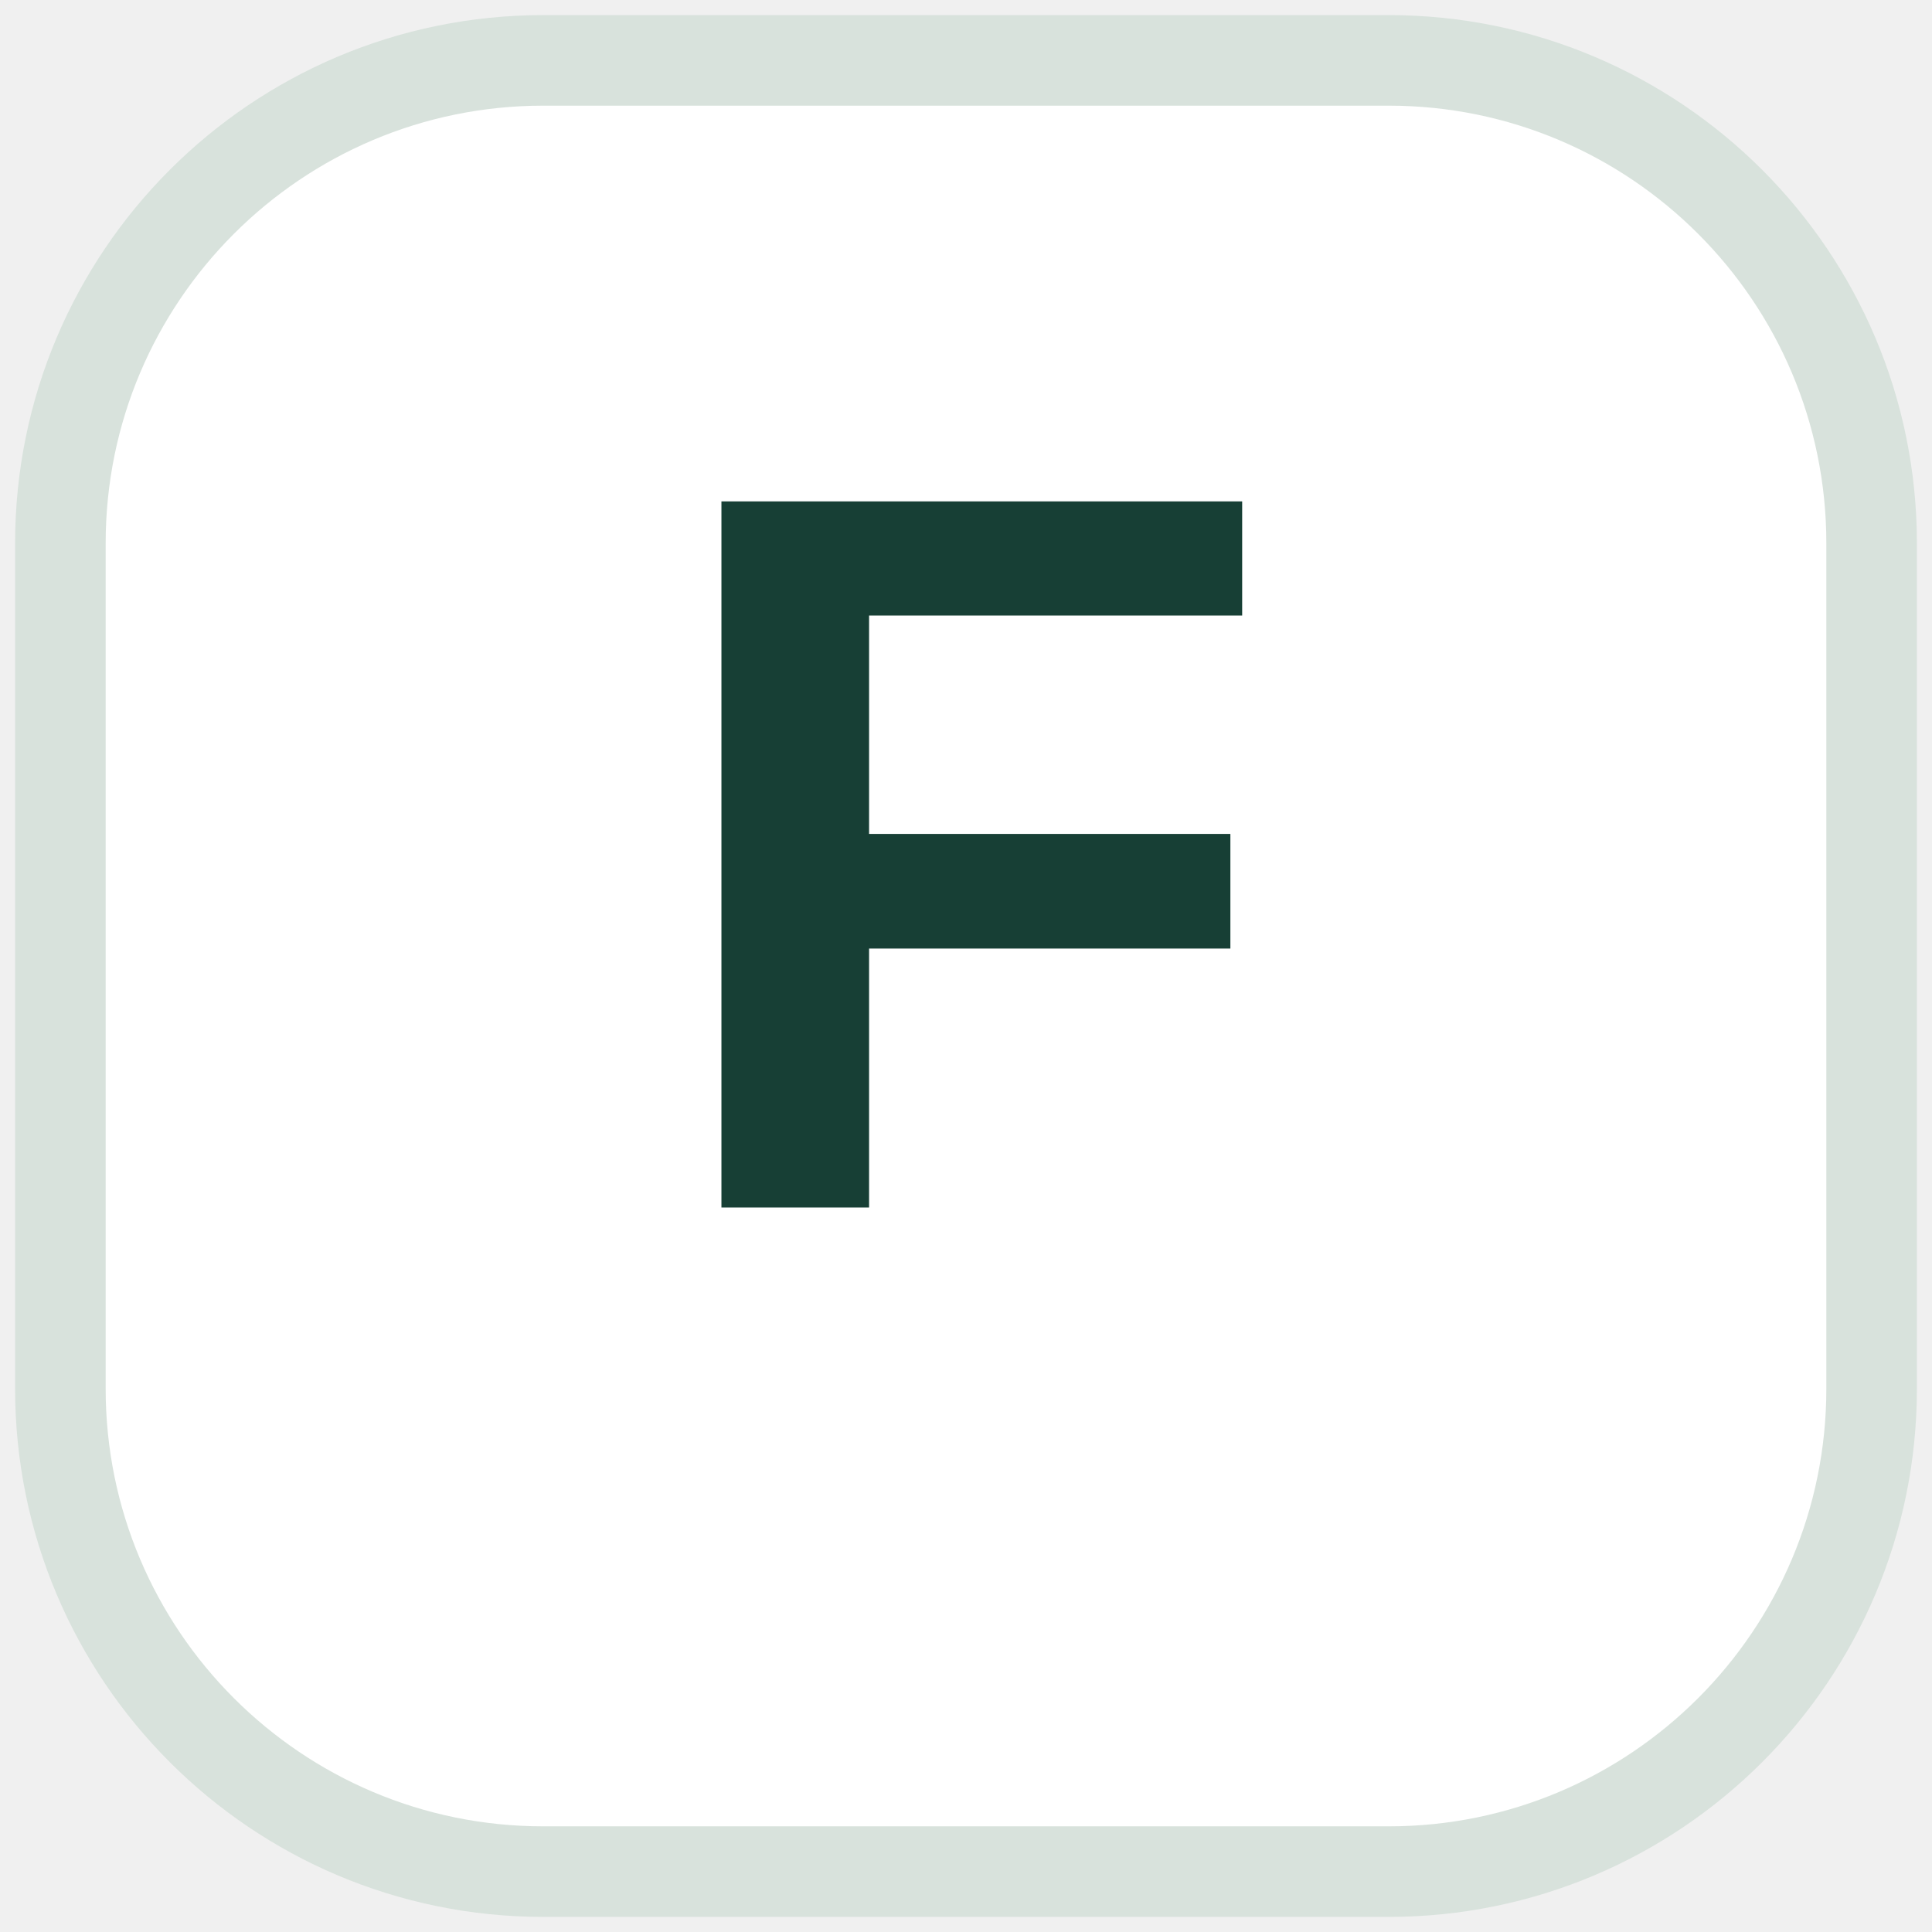
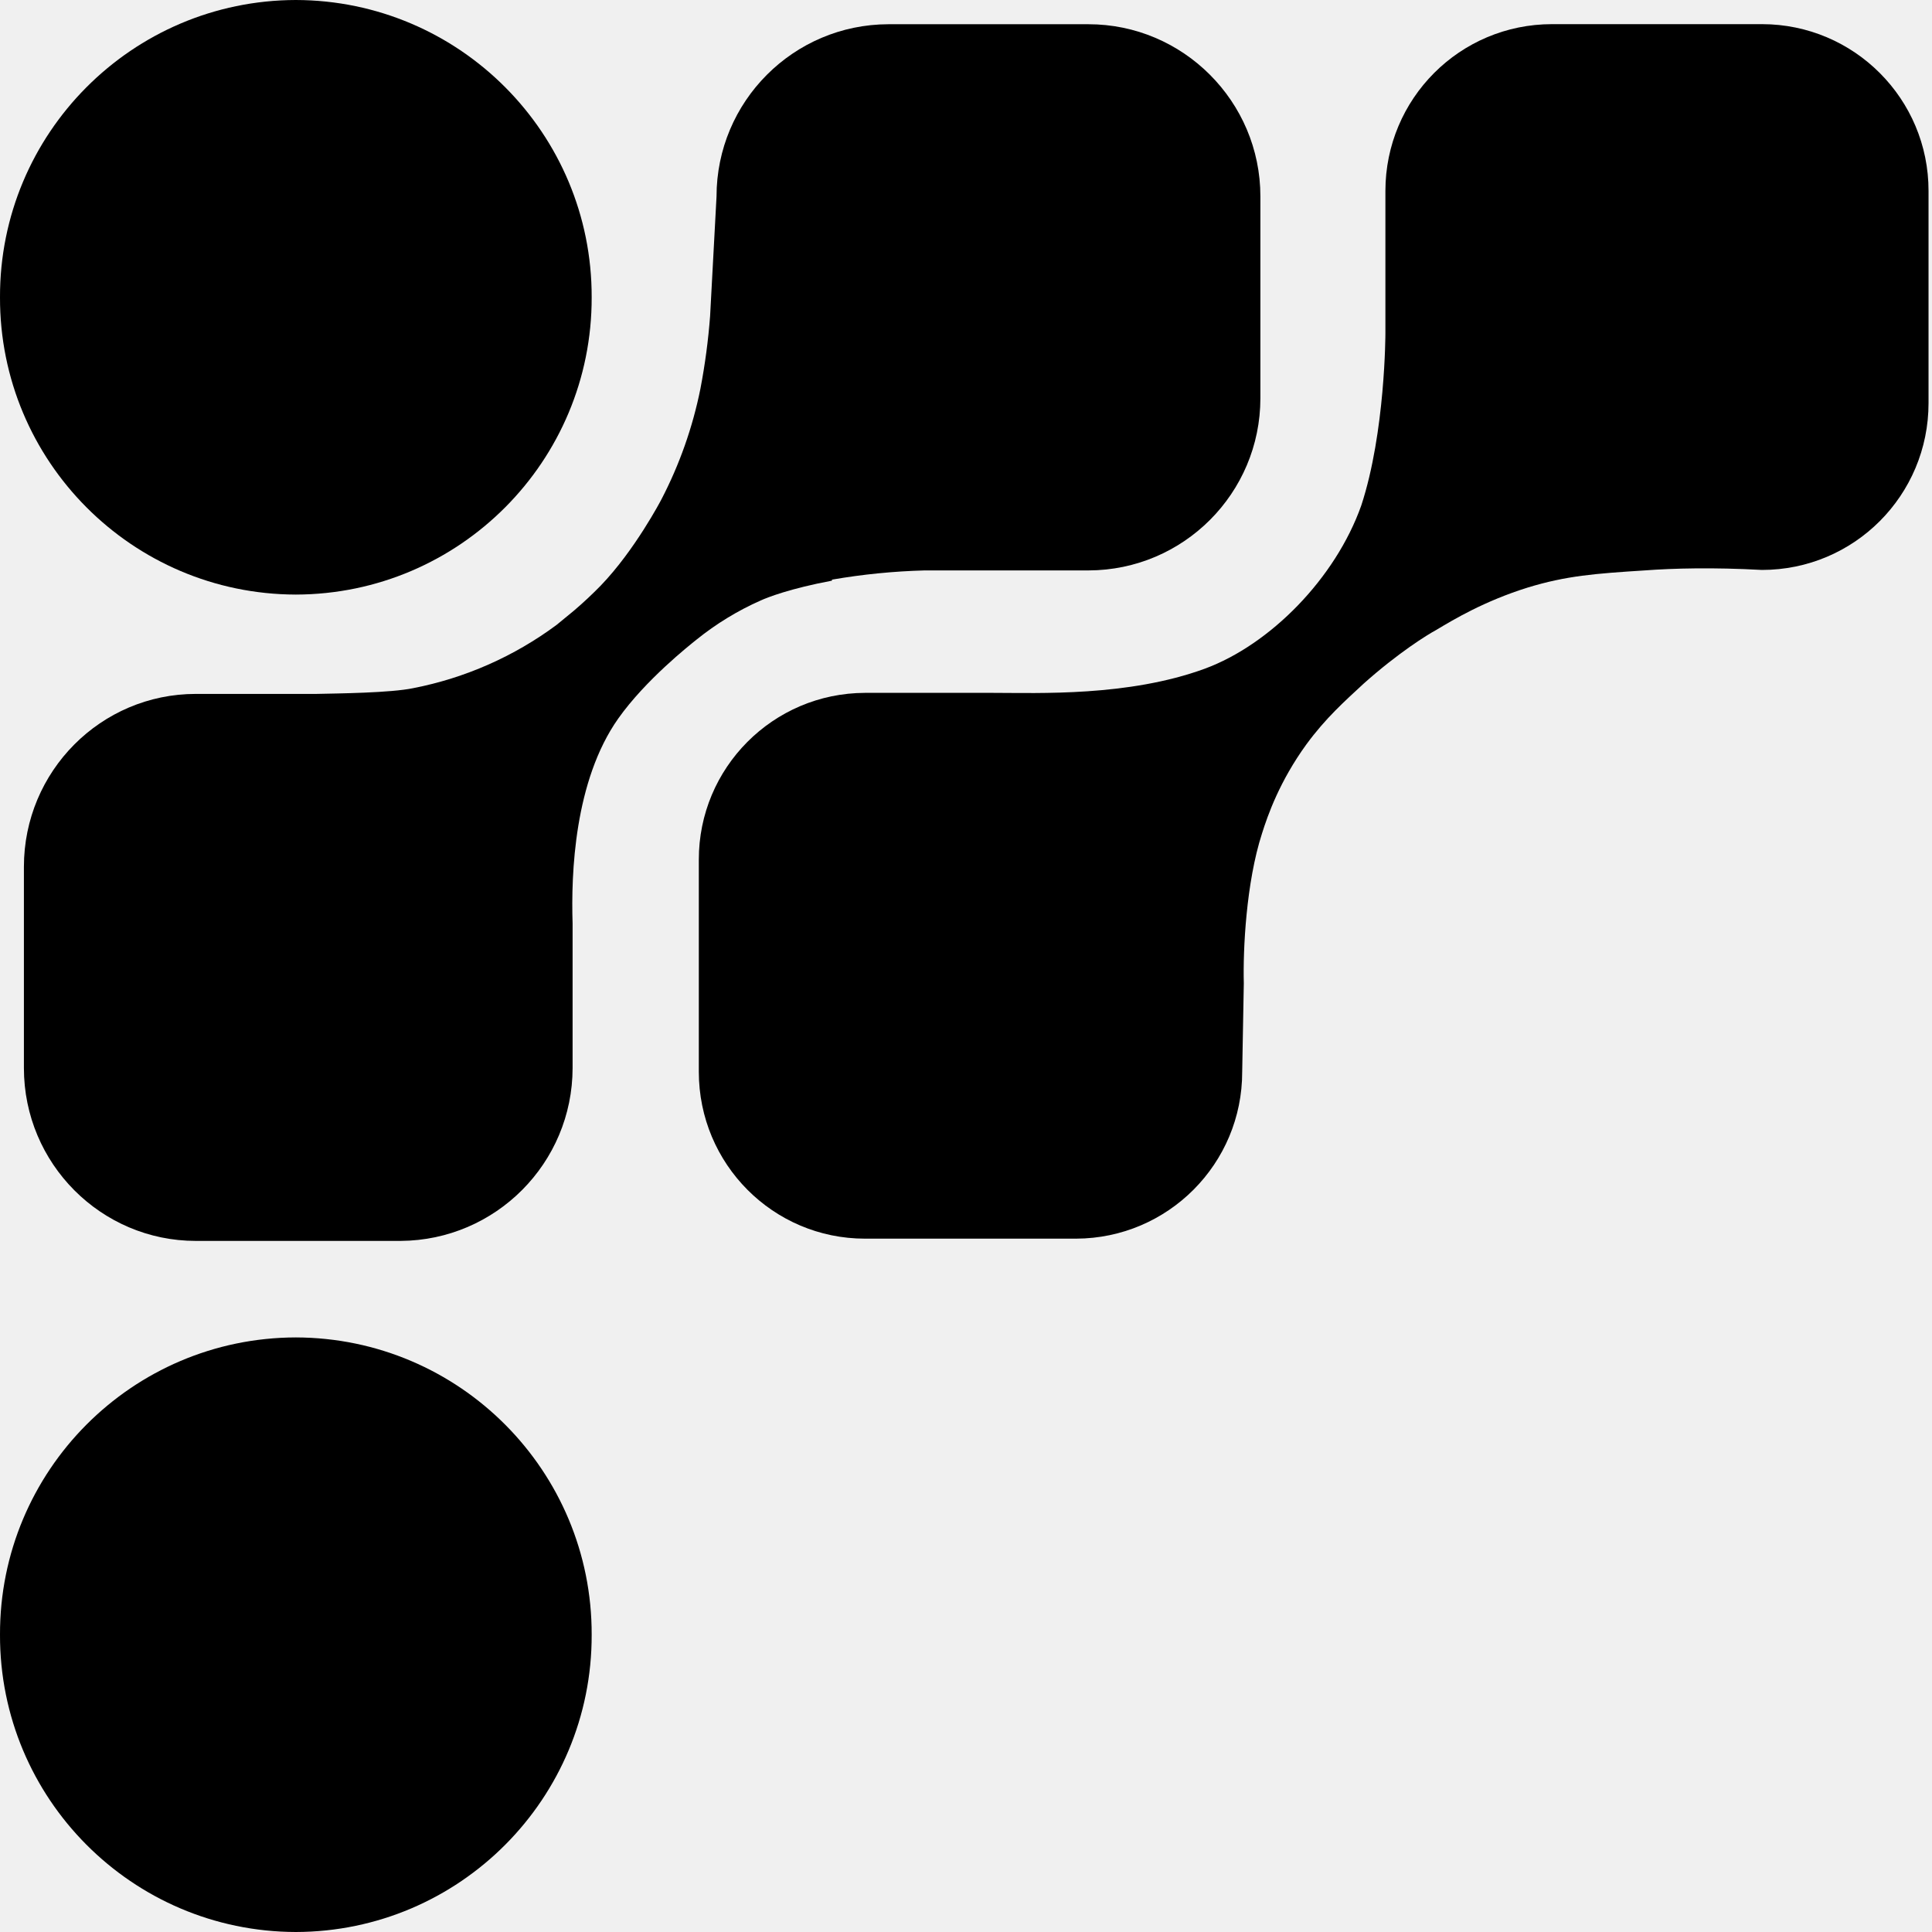
- <svg xmlns="http://www.w3.org/2000/svg" viewBox="0 0 64 64" role="img" aria-label="FriendliAI">
-   <rect x="2" y="2" width="60" height="60" rx="16" fill="#ffffff" stroke="#d8e2dc" stroke-width="3" />
-   <text x="32" y="40" text-anchor="middle" font-family="Arial, Helvetica, sans-serif" font-size="34" font-weight="700" fill="#173f35">F</text>
+ <svg xmlns="http://www.w3.org/2000/svg" fill="currentColor" fill-rule="evenodd" height="1em" style="flex:none;line-height:1" viewBox="0 0 24 24" width="1em">
+   <path d="M3.675 7.386A3.684 3.684 0 007.35 3.693 3.684 3.684 0 003.675 0 3.684 3.684 0 000 3.693a3.684 3.684 0 003.675 3.693zm0 16.614a3.683 3.683 0 003.675-3.693 3.684 3.684 0 00-3.675-3.693A3.683 3.683 0 000 20.307 3.684 3.684 0 003.675 24z" />
+   <path d="M10.338 7.2a8.002 8.002 0 011.146-.114h2.037a2.14 2.14 0 002.136-2.139V2.44c0-1.179-.96-2.139-2.136-2.139h-2.484a2.14 2.14 0 00-2.136 2.14l-.08 1.487a8.001 8.001 0 01-.12.9 5.2 5.2 0 01-.487 1.38s-.327.627-.753 1.068a5 5 0 01-.327.306l-.219.18a4.4 4.4 0 01-1.779.786c-.285.06-.939.066-1.206.072H2.433c-1.179 0-2.136.96-2.136 2.148v2.5c0 1.187.96 2.147 2.136 2.147h2.544a2.15 2.15 0 002.136-2.148v-1.794c-.02-.62.021-1.773.567-2.547.34-.48.88-.906.972-.98a3.58 3.58 0 01.798-.487c.087-.039.36-.147.885-.246V7.2h.003z" />
+   <path d="M21.897.3H19.28c-1.146 0-2.07.927-2.07 2.073V4.14s0 1.227-.3 2.14c-.321.905-1.131 1.727-1.944 2.027-.951.348-2.064.3-2.631.3h-1.59a2.07 2.07 0 00-2.064 2.073v2.634c0 1.146.924 2.073 2.064 2.073h2.622a2.07 2.07 0 002.064-2.073l.02-1.1c-.011-.409.028-1.249.226-1.86.072-.229.219-.649.552-1.108.24-.327.474-.534.71-.753.433-.387.799-.612.9-.666.22-.132.6-.36 1.138-.528.48-.147.84-.174 1.452-.213.36-.027.858-.039 1.458-.006 1.146 0 2.07-.927 2.07-2.073V2.373A2.07 2.07 0 0021.888.3h.009z" />
</svg>
